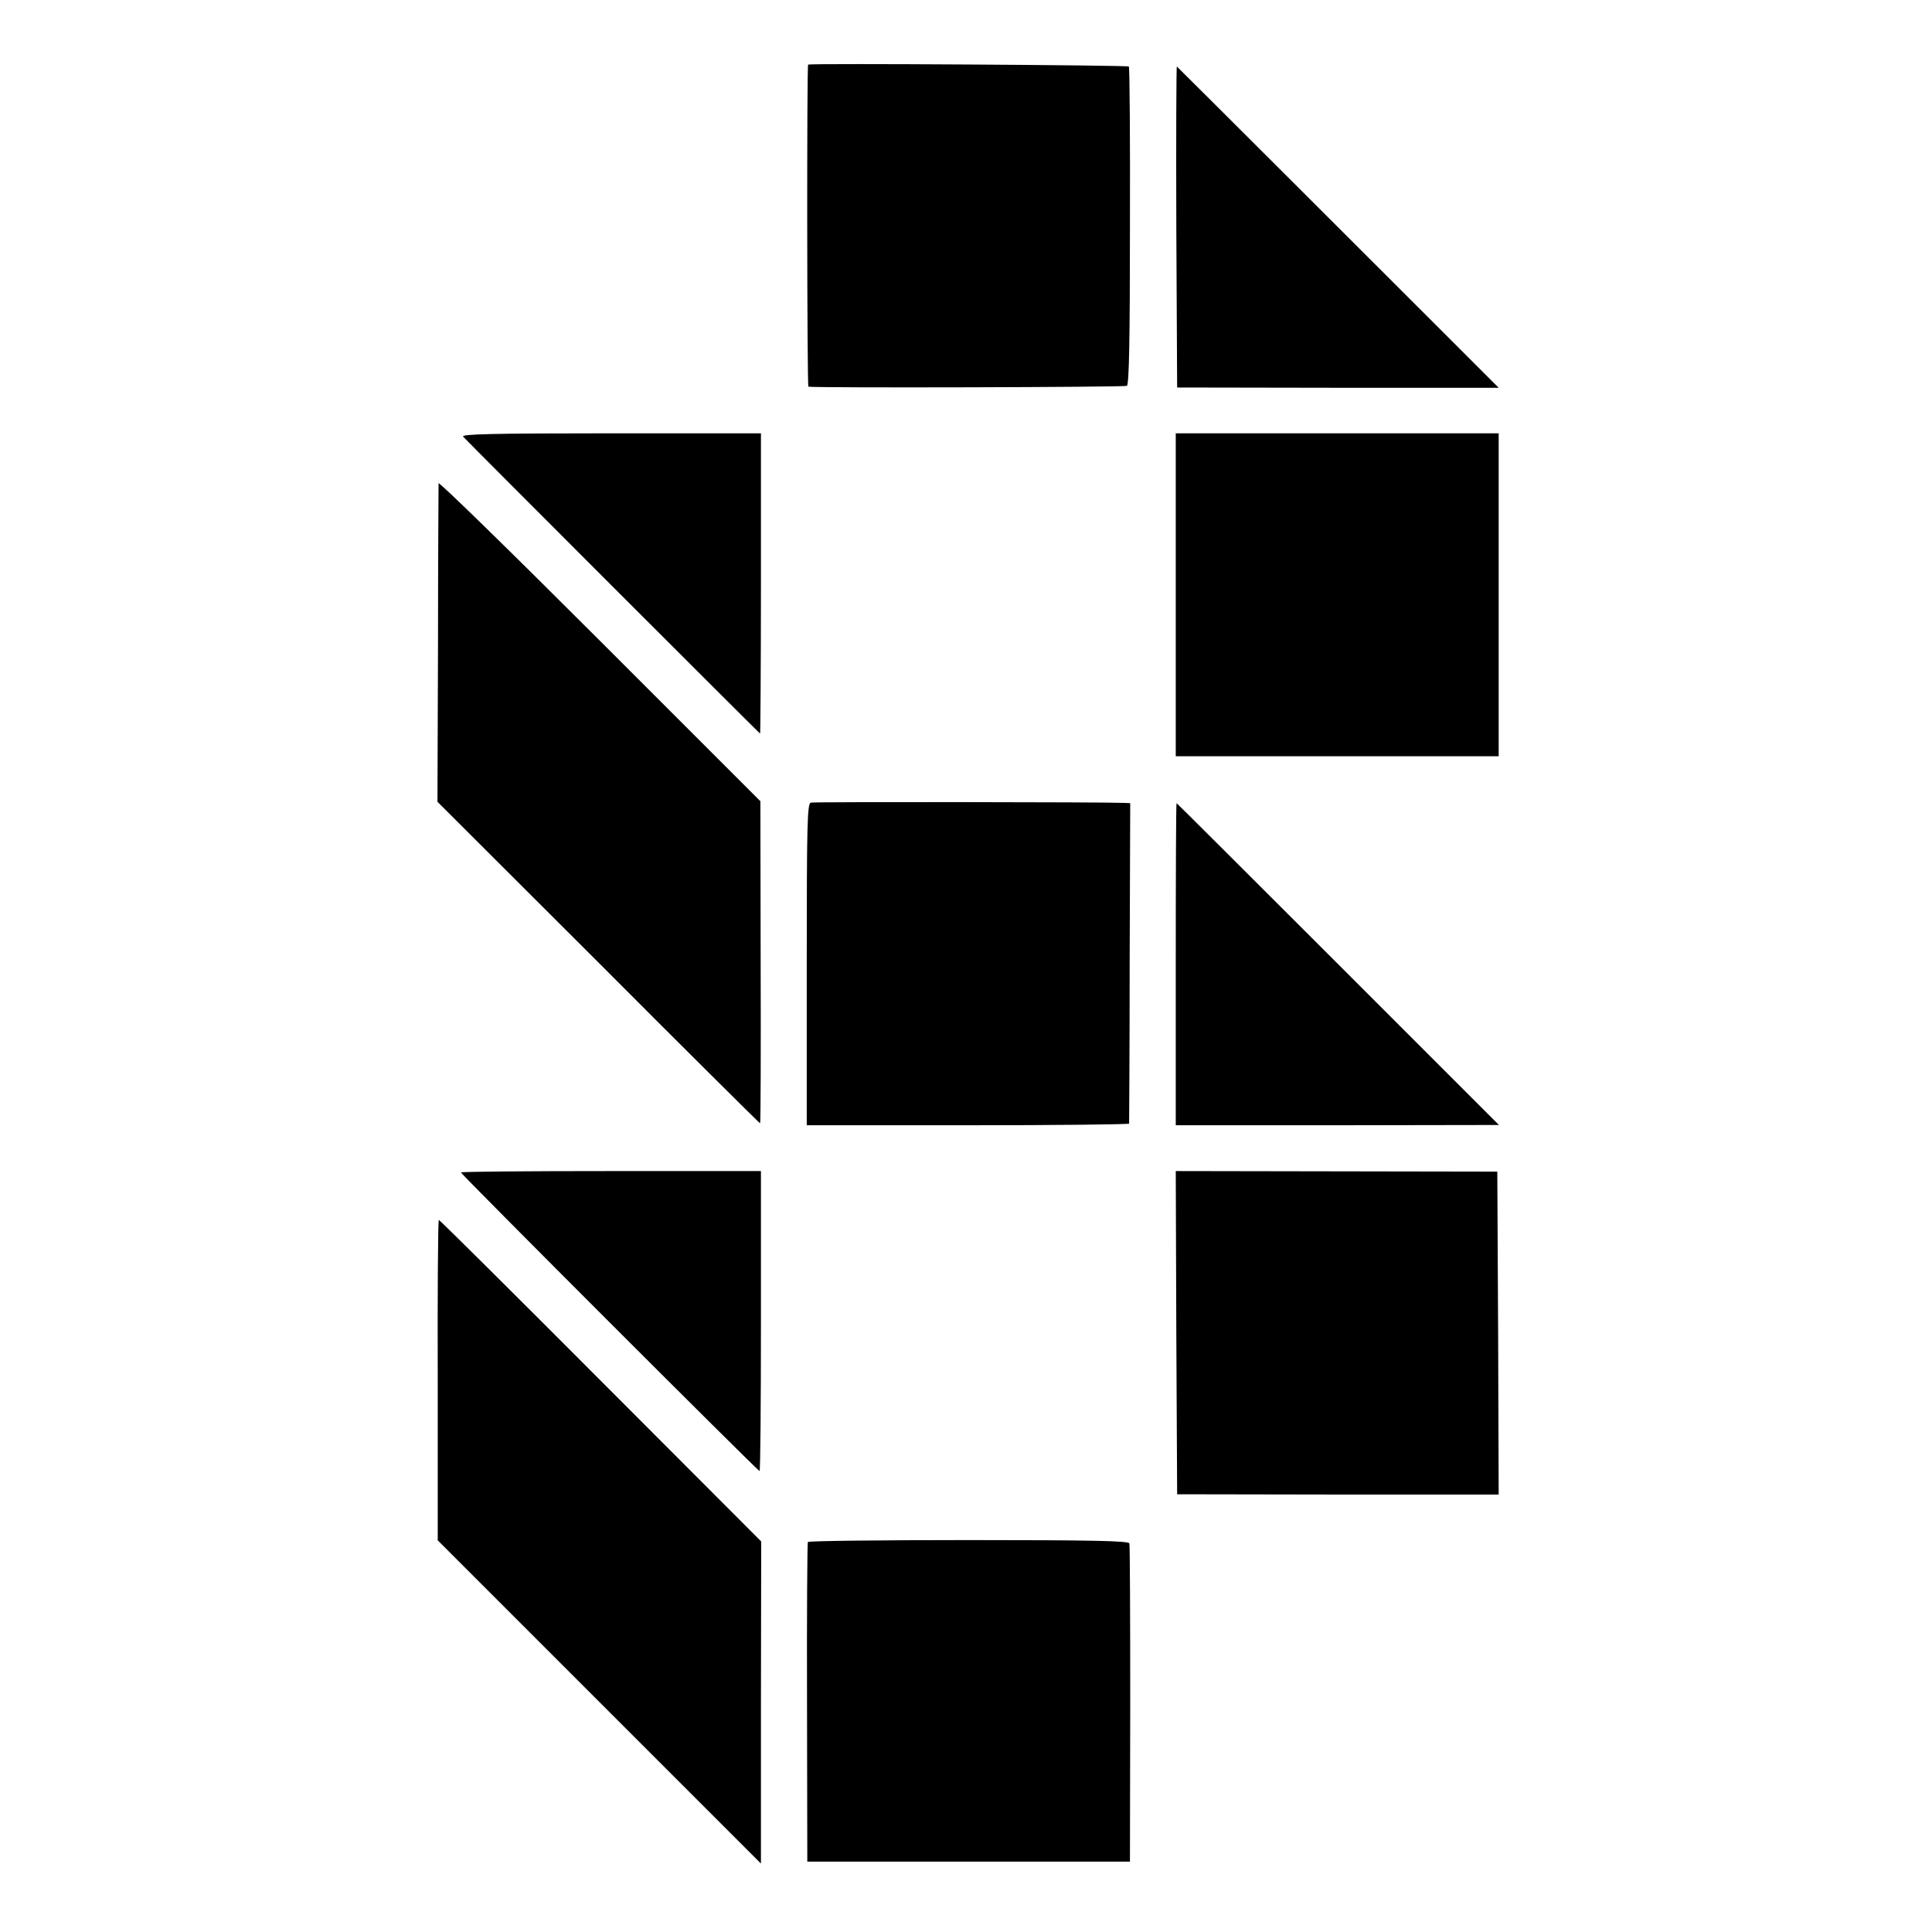
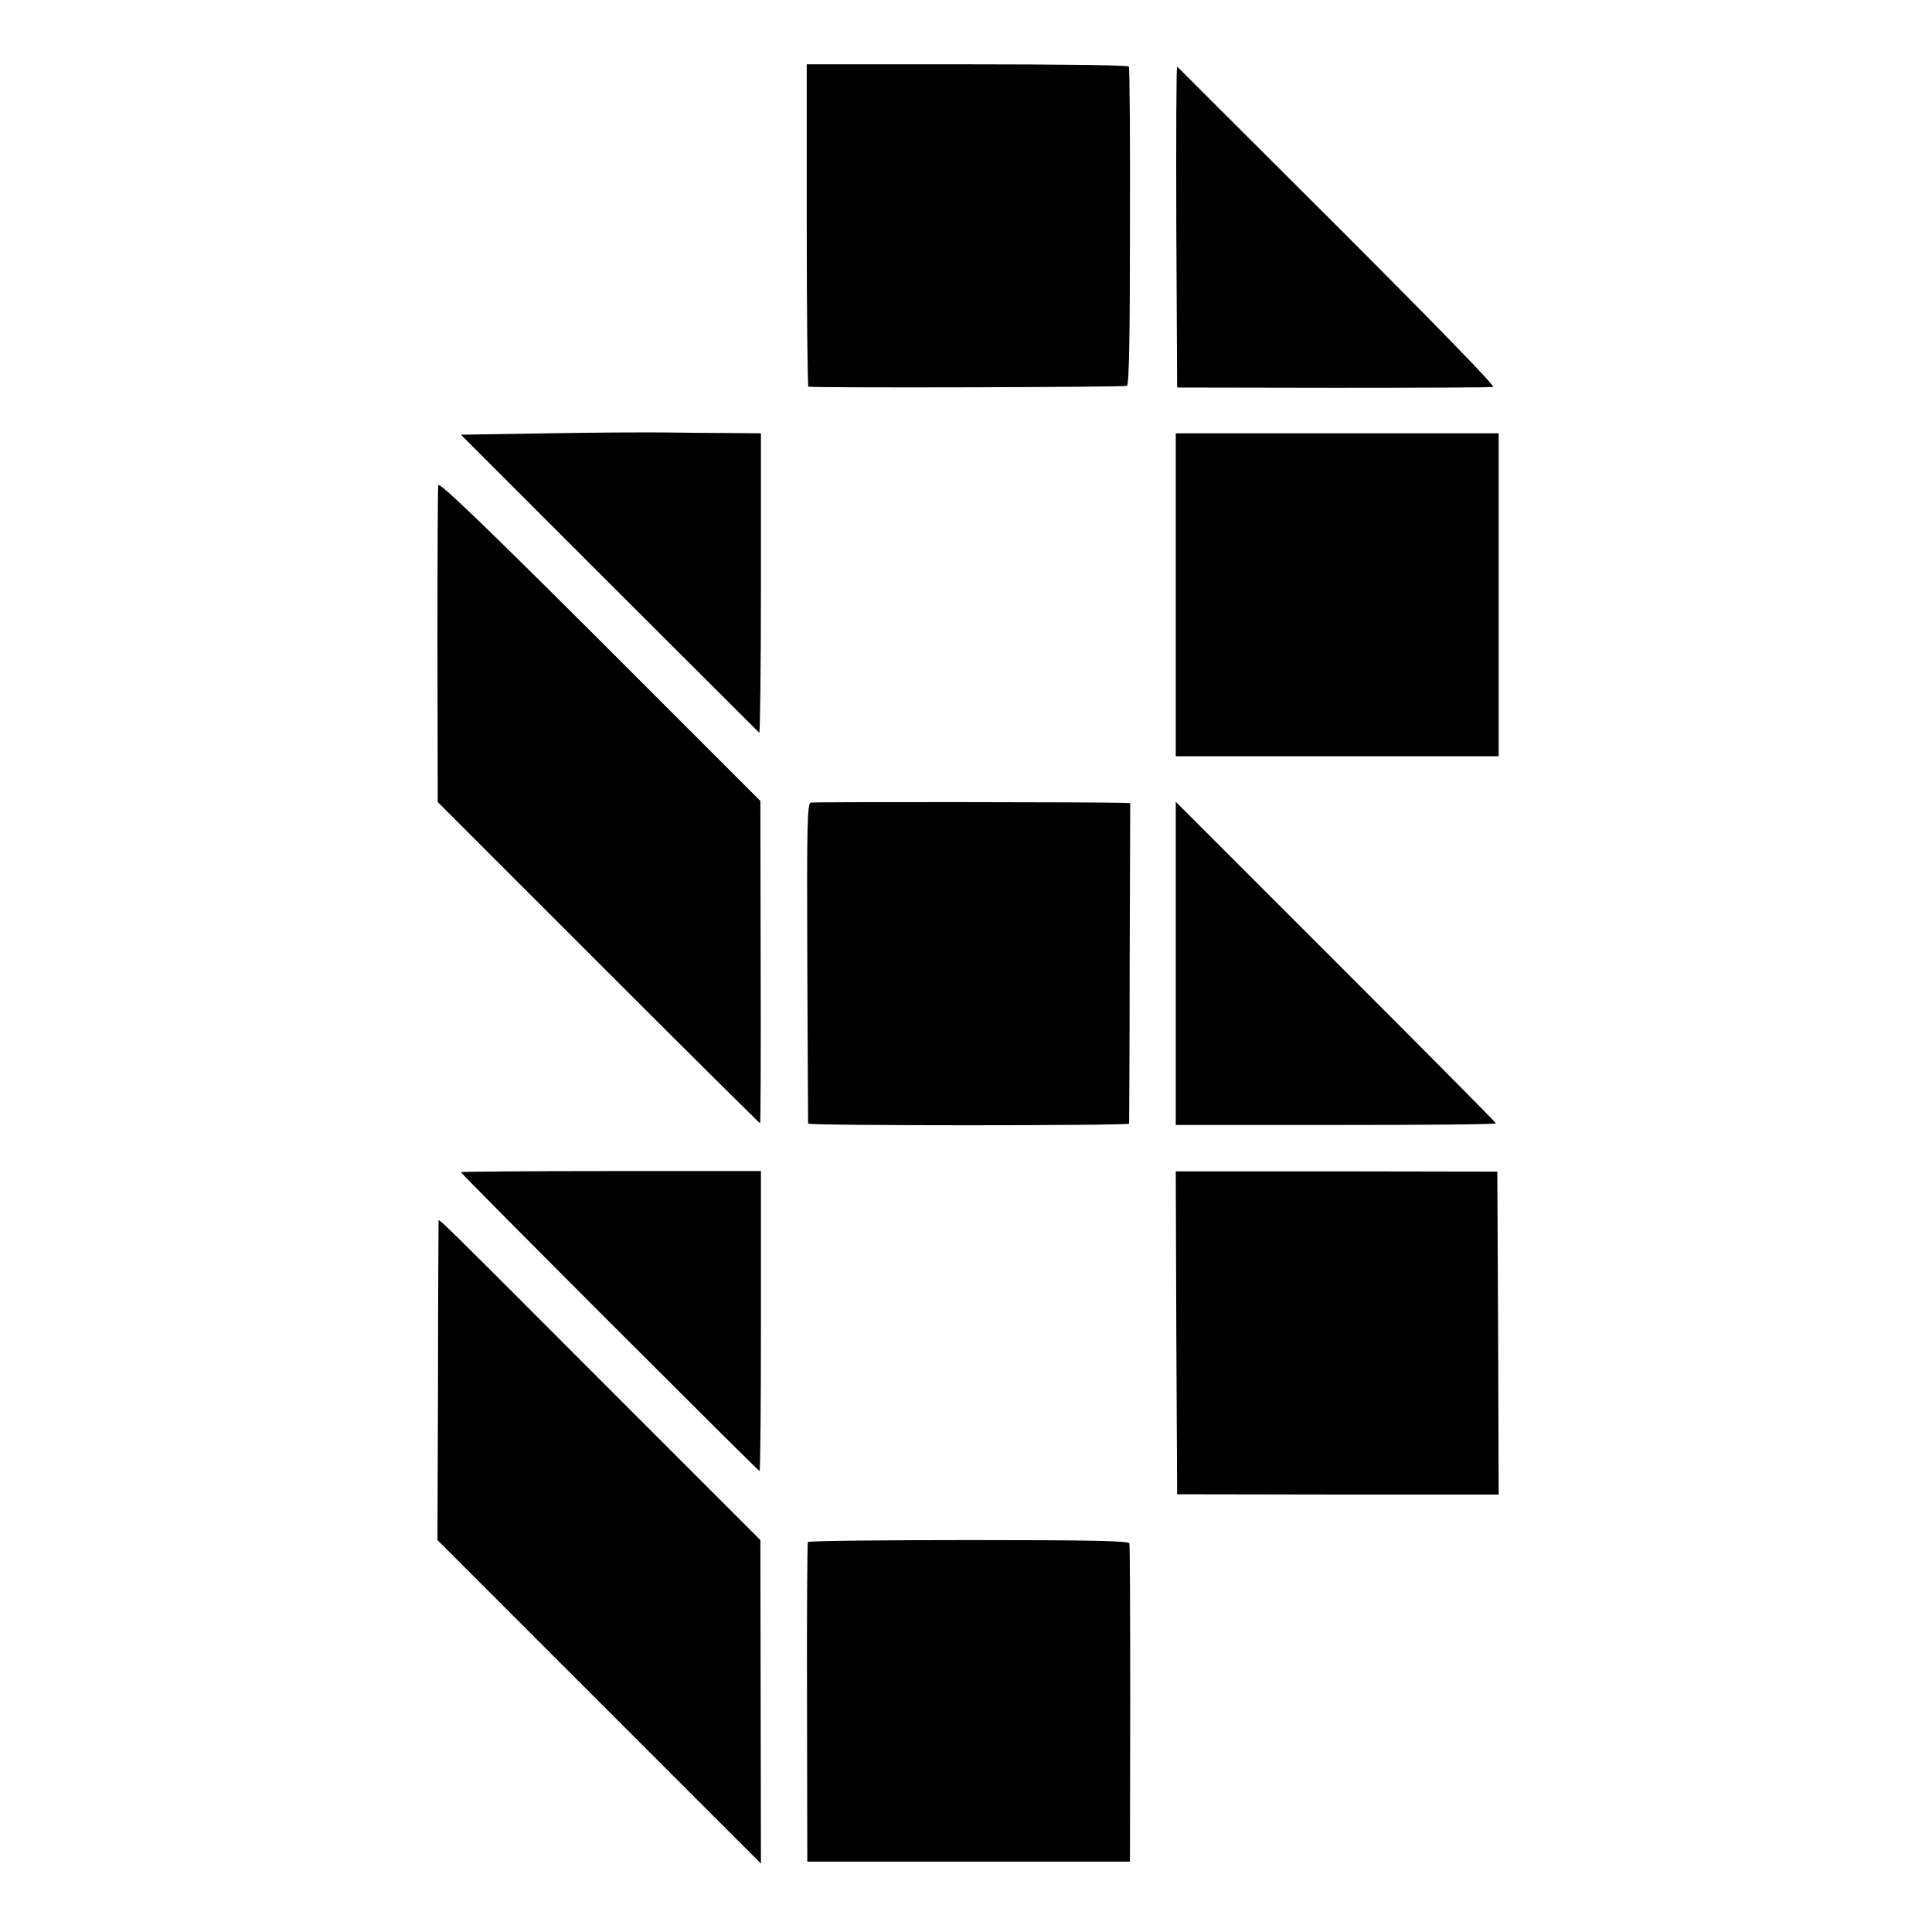
<svg xmlns="http://www.w3.org/2000/svg" version="1.0" width="700pt" height="700pt" viewBox="0 0 700 700" preserveAspectRatio="xMidYMid meet">
  <g transform="translate(0,700) scale(0.1,-0.1)" fill="#000000" stroke="none">
-     <path d="M2928 6766 c-5 -2 -4 -1166 1 -1167 28 -5 1146 -2 1154 3 8 5 11 175 11 578 1 315 -1 575 -4 579 -4 5 -1147 12 -1162 7z" />
-     <path d="M4262 6180 l3 -584 582 -1 583 0 -193 193 c-190 190 -964 963 -973 971 -2 3 -3 -258 -2 -579z" />
-     <path d="M1678 5418 c9 -11 1066 -1068 1076 -1076 1 -1 3 243 3 543 l0 545 -545 0 c-434 0 -542 -3 -534 -12z" />
+     <path d="M2923 6183 c0 -321 3 -583 6 -584 28 -5 1146 -2 1154 3 8 5 11 175 11 578 1 315 -1 575 -4 579 -3 5 -266 8 -586 8 l-581 0 0 -584z" />
+     <path d="M4262 6180 l3 -584 565 -1 c311 0 572 1 580 3 9 2 -213 230 -563 580 -318 317 -580 579 -582 581 -3 3 -4 -258 -3 -579z" />
+     <path d="M1982 5430 l-312 -5 537 -537 c296 -296 541 -540 544 -543 3 -3 6 240 6 540 l0 545 -106 1 c-58 0 -162 1 -231 2 -69 1 -266 0 -438 -3z" />
    <path d="M4260 4845 l0 -585 585 0 585 0 0 585 0 585 -585 0 -585 0 0 -585z" />
-     <path d="M1589 5249 c0 -8 -2 -270 -2 -584 l-2 -570 583 -582 c320 -321 584 -583 586 -583 2 0 3 263 2 583 l-1 584 -582 582 c-321 321 -583 577 -584 570z" />
-     <path d="M2938 4092 c-13 -2 -15 -72 -15 -586 l0 -583 584 0 c321 0 583 3 584 6 0 3 2 266 2 584 l2 577 -25 1 c-65 3 -1118 4 -1132 1z" />
-     <path d="M4260 3507 l0 -584 586 0 585 1 -583 583 c-321 321 -584 583 -585 583 -2 0 -3 -263 -3 -583z" />
-     <path d="M1670 2752 c0 -6 1076 -1082 1082 -1082 3 0 5 245 5 543 l0 544 -544 0 c-299 0 -543 -2 -543 -5z" />
-     <path d="M4262 2171 l3 -585 583 -1 582 0 -2 585 -3 585 -583 1 -582 1 2 -586z" />
-     <path d="M1586 1999 l0 -580 585 -585 586 -586 0 584 1 583 -582 583 c-319 320 -583 582 -586 582 -3 0 -5 -261 -4 -581z" />
+     <path d="M1588 5242 c-2 -9 -3 -272 -3 -583 l1 -565 582 -582 c320 -320 584 -582 586 -582 2 0 3 263 2 584 l-1 584 -581 581 c-413 412 -583 576 -586 563z" />
+     <path d="M2938 4092 c-13 -3 -15 -70 -13 -580 1 -317 3 -580 3 -583 2 -8 1162 -8 1163 0 0 3 2 266 2 584 l2 577 -25 1 c-65 3 -1118 4 -1132 1z" />
+     <path d="M4260 3509 l0 -585 580 0 c319 0 580 2 580 6 0 3 -261 266 -580 585 l-580 580 0 -586z" />
+     <path d="M1670 2753 c0 -6 1077 -1083 1082 -1083 3 0 5 244 5 543 l0 544 -544 0 c-299 0 -543 -2 -543 -4z" />
+     <path d="M4262 2171 l3 -585 583 -1 582 0 -2 585 -3 585 -583 1 -582 0 2 -585z" />
+     <path d="M1589 2575 c0 -6 -2 -268 -2 -583 l-2 -572 586 -586 586 -586 -1 586 -1 586 -520 520 c-674 675 -645 646 -646 635z" />
    <path d="M2927 1413 c-2 -5 -4 -267 -3 -583 l1 -575 585 0 584 0 1 570 c0 314 -1 576 -3 583 -3 9 -129 12 -582 12 -319 0 -581 -3 -583 -7z" />
  </g>
</svg>
